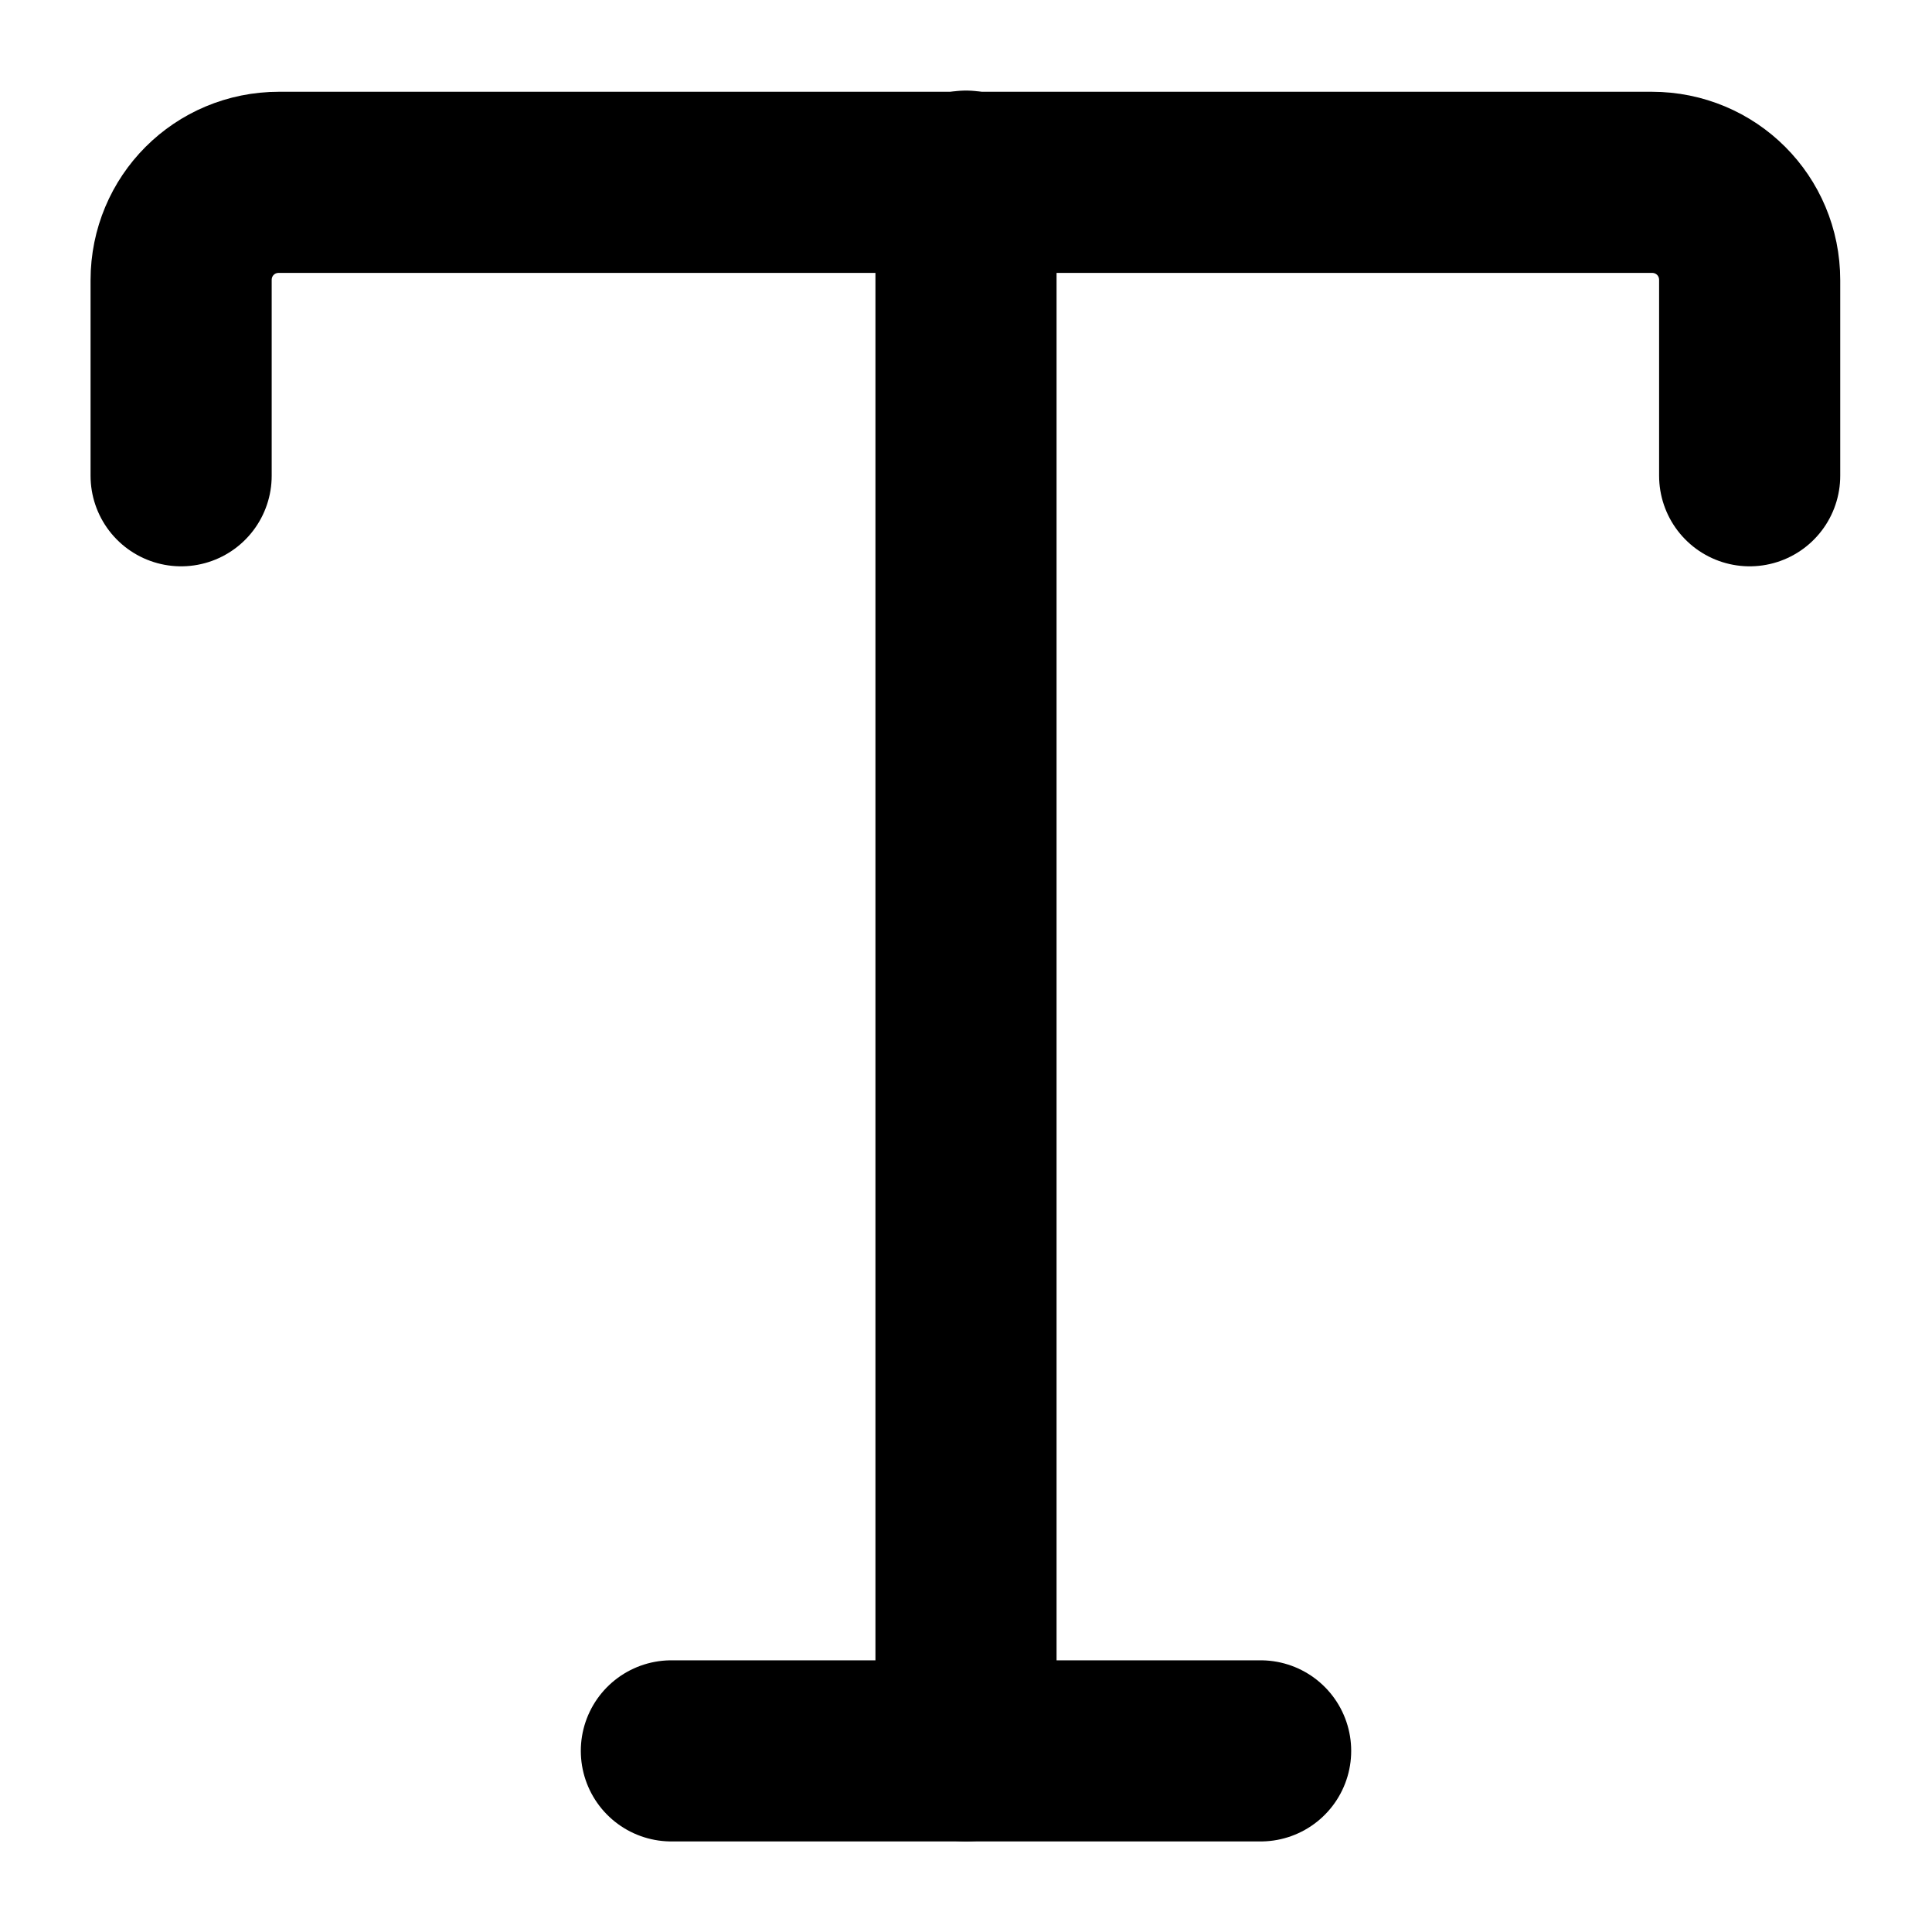
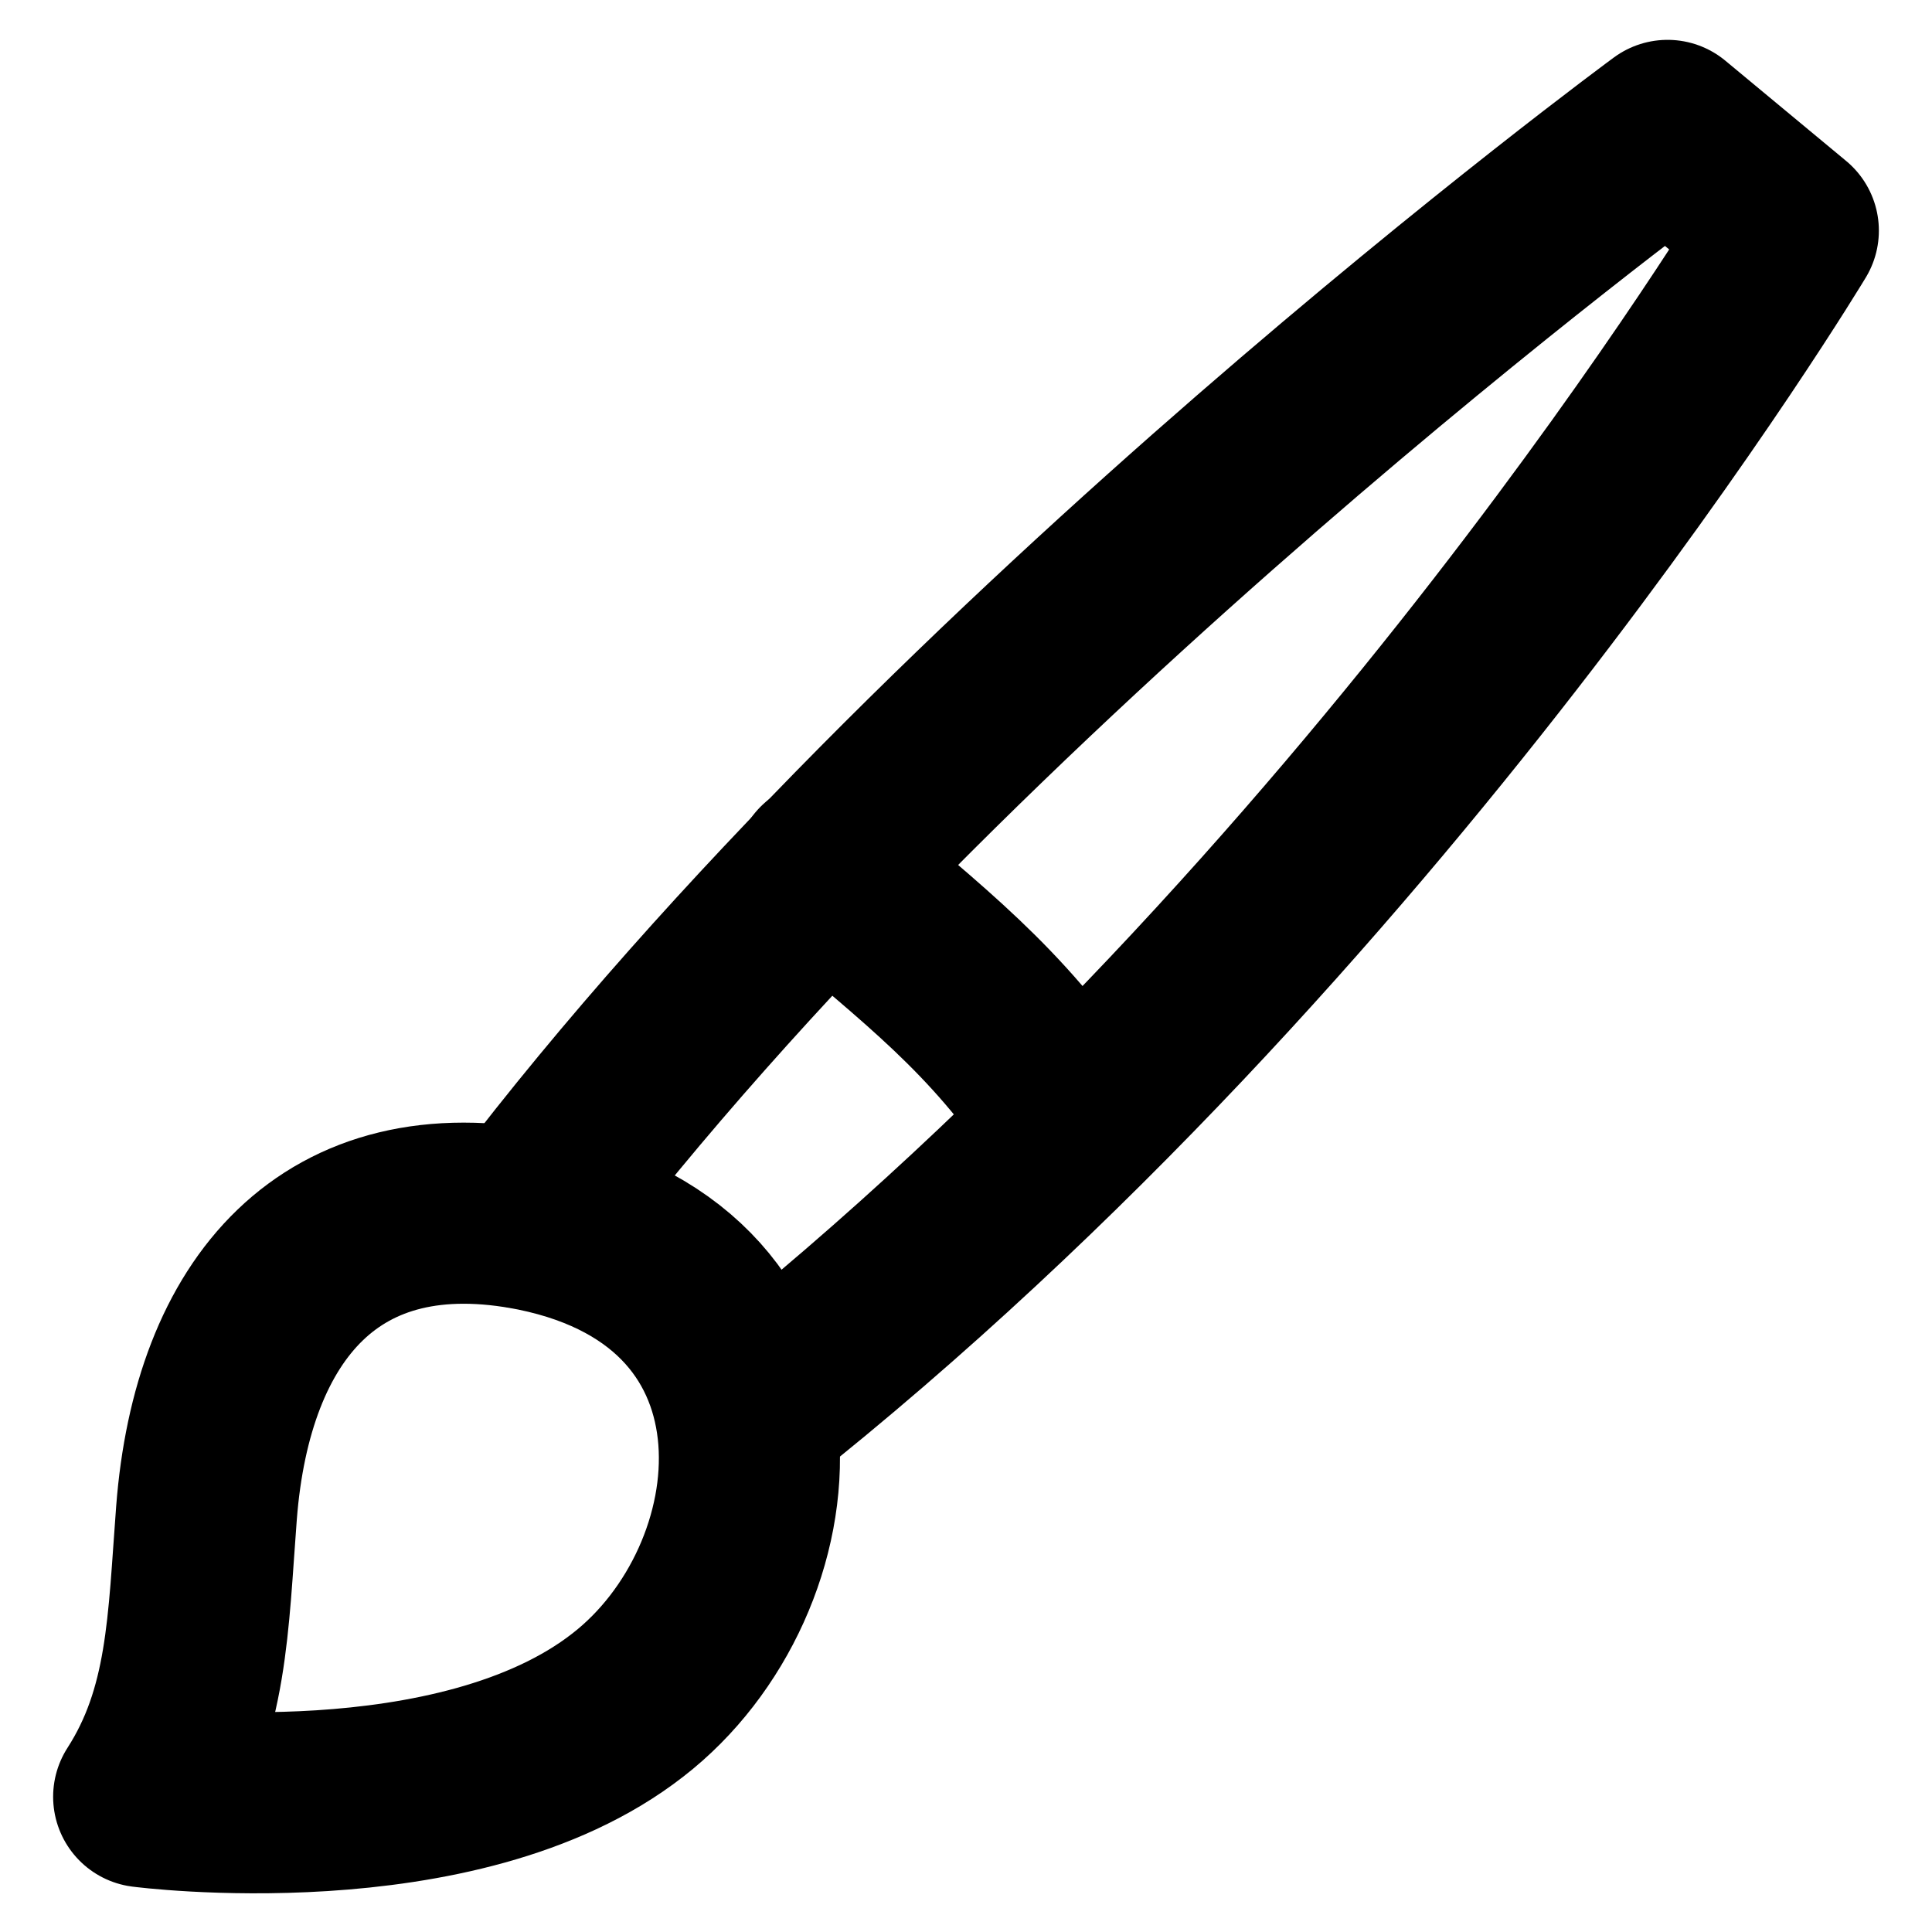
<svg xmlns="http://www.w3.org/2000/svg" id="Layer_1" version="1.1" viewBox="0 0 16 16">
  <defs>
    <style>
      .st0 {
        fill: none;
        stroke: #000;
        stroke-linecap: round;
        stroke-linejoin: round;
        stroke-width: 1.5px;
      }
    </style>
  </defs>
-   <path class="st0" d="M8,1.5v13" />
-   <path class="st0" d="M1.5,3.94v-1.62c0-.45.36-.81.81-.81h11.37c.45,0,.81.36.81.81v1.62" />
-   <path class="st0" d="M5.56,14.5h4.88" />
+   <path class="st0" d="M1.19,14.88c.45-.7.45-1.44.52-2.35.13-1.69,1.03-2.76,2.73-2.42,2.35.48,2.09,2.98.76,4.01-1.41,1.1-4.01.76-4.01.76Z" />
+   <path class="st0" d="M6.21,11.7C11.4,7.59,14.81,1.91,14.81,1.91l-1-.83S7.89,5.43,4.35,10.09" />
+   <path class="st0" d="M6.83,7.21c.82.7,1.42,1.15,2.01,2.03" />
</svg>
